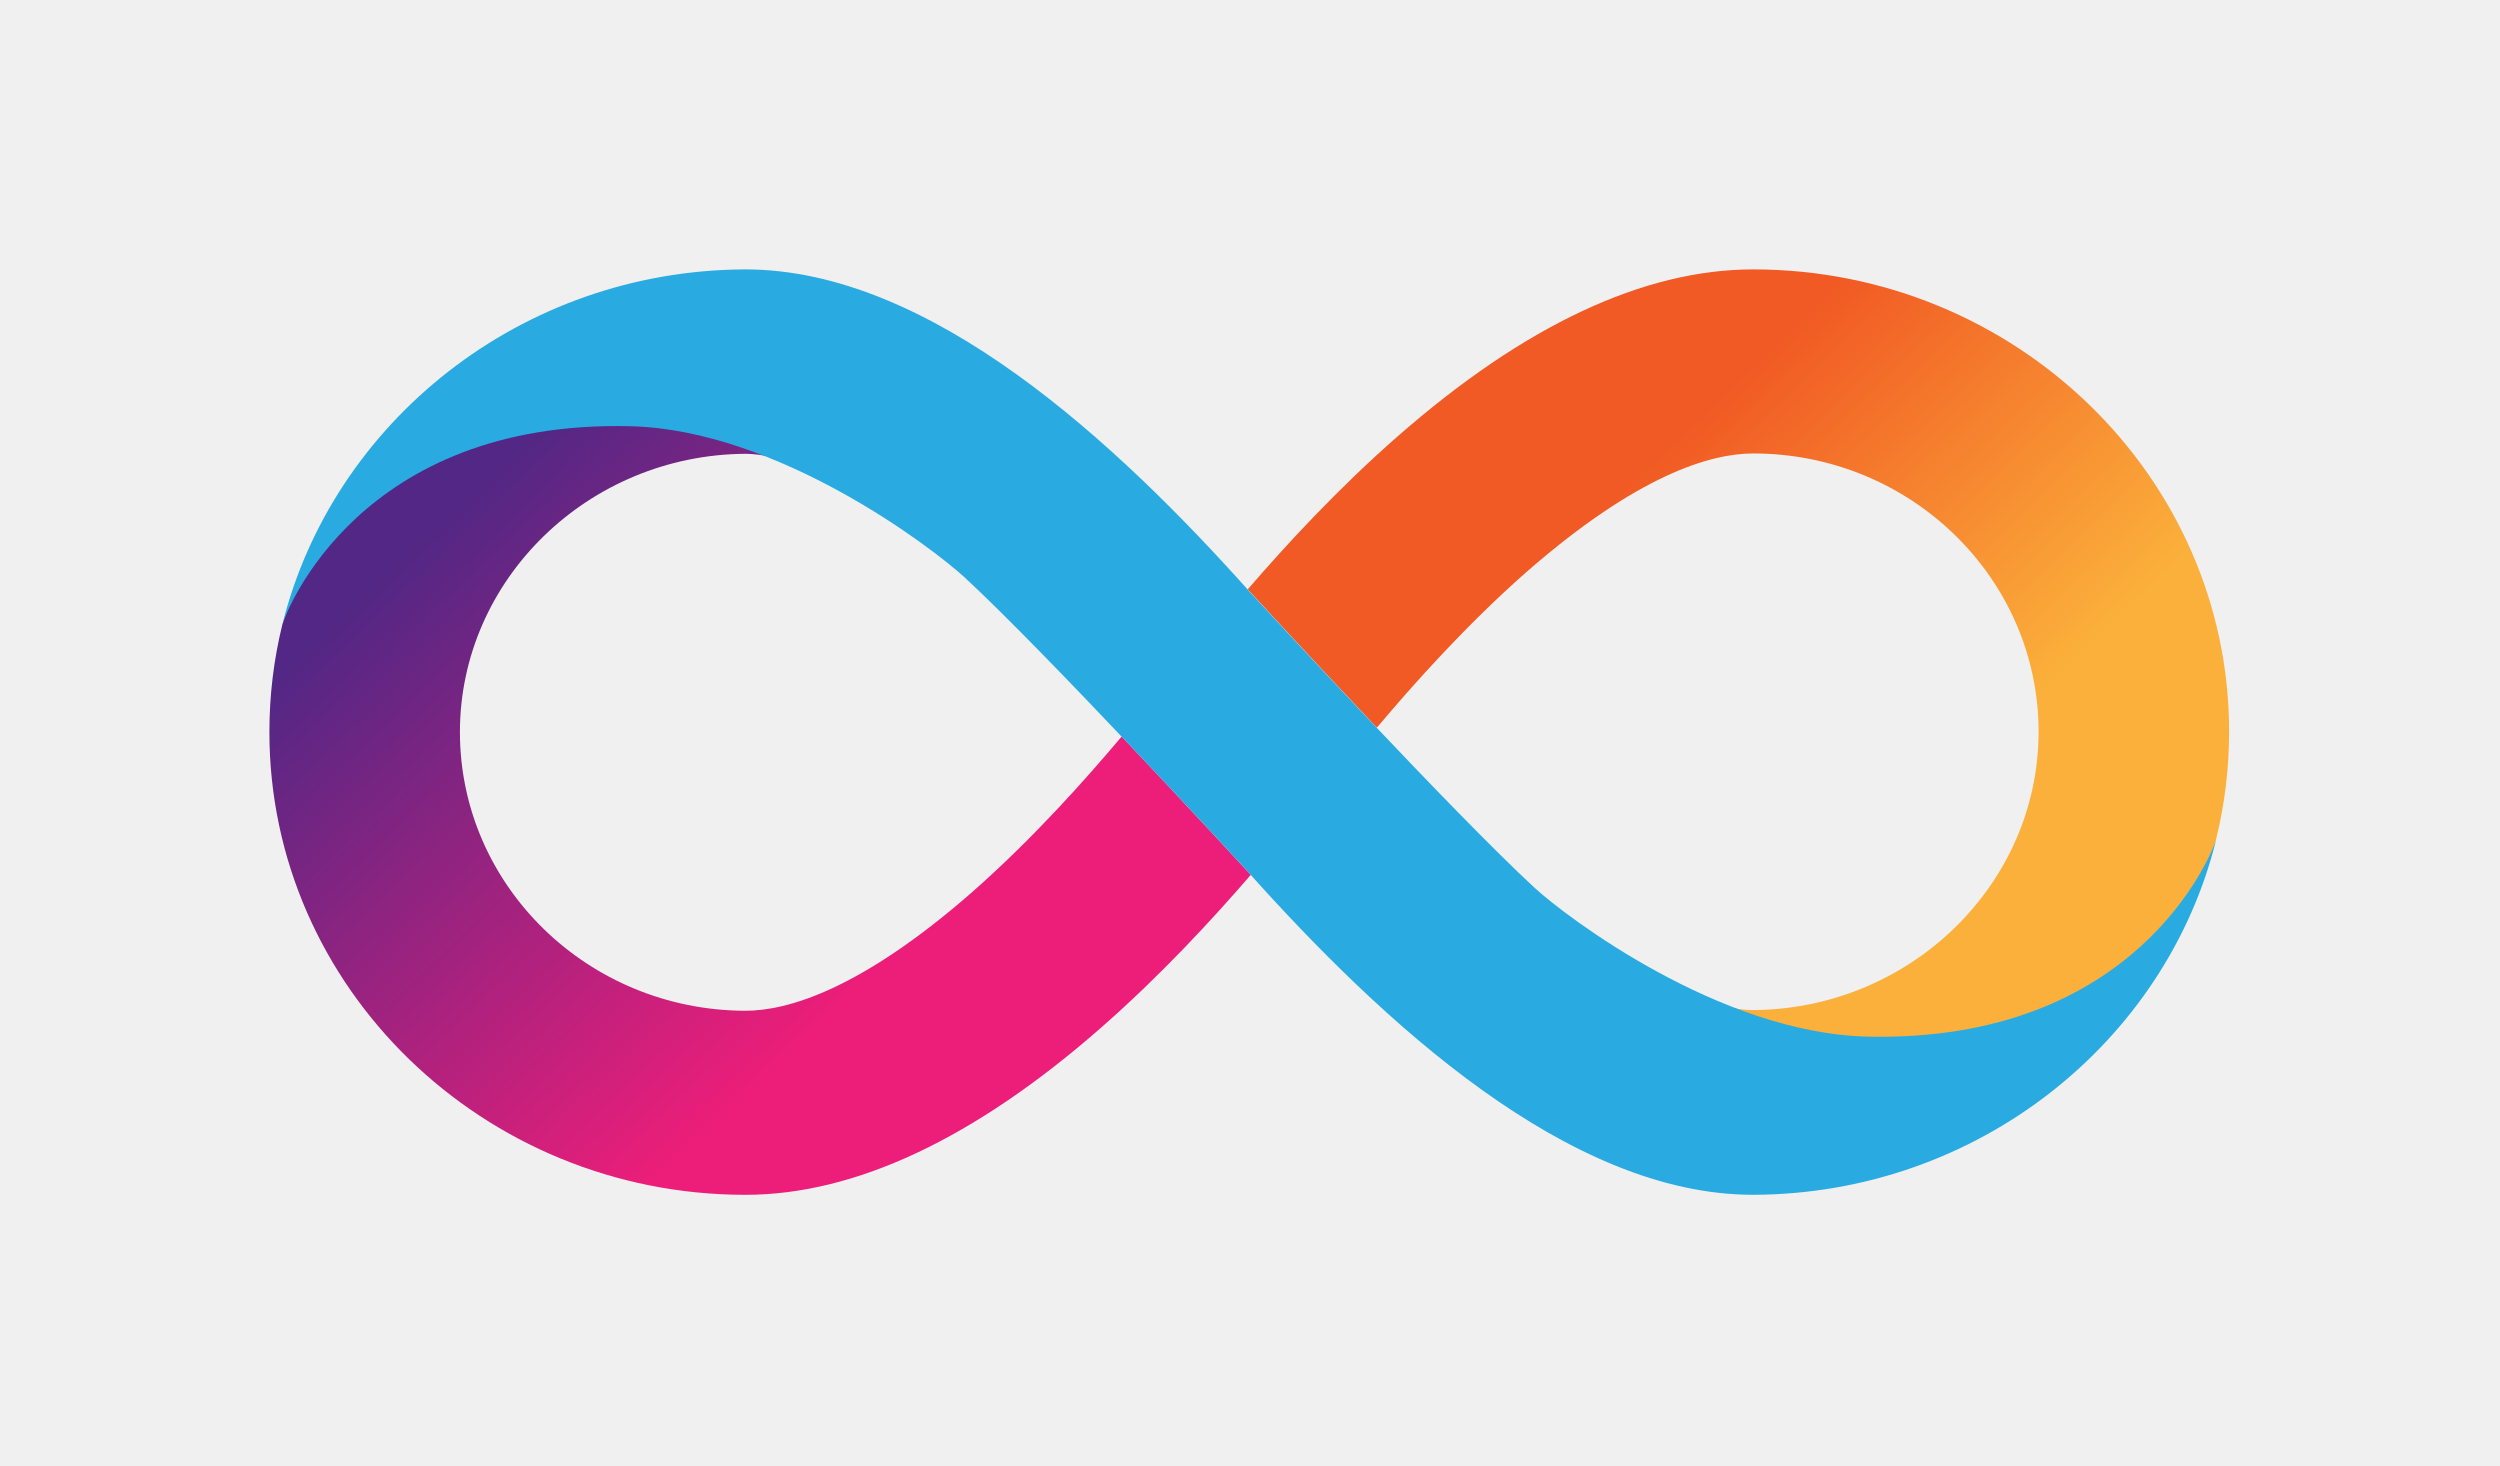
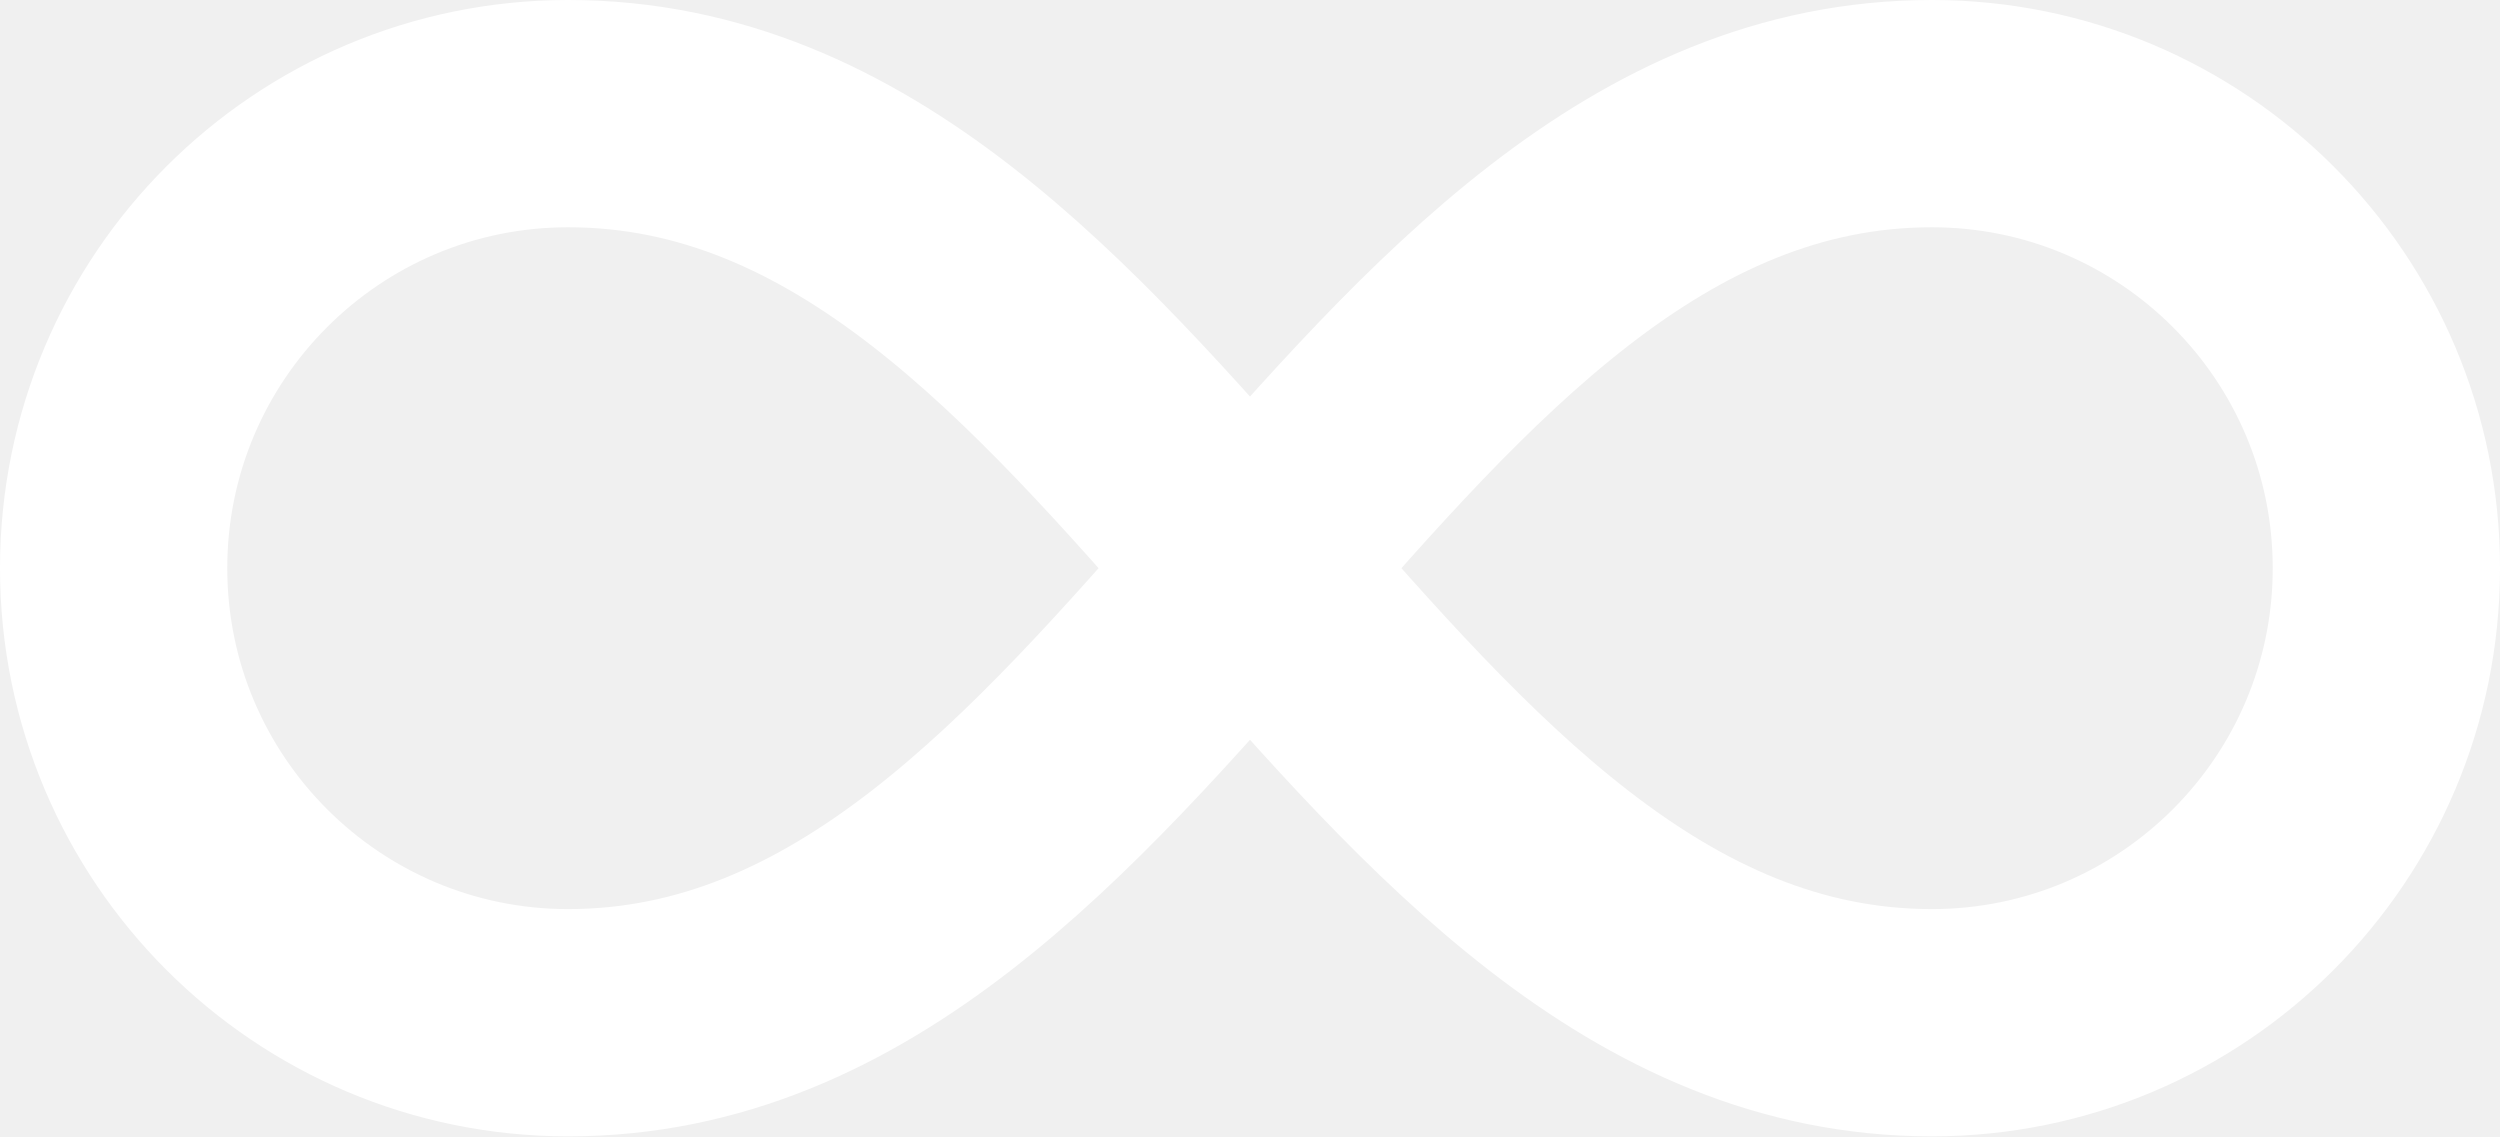
- <svg xmlns="http://www.w3.org/2000/svg" width="100%" height="100%" viewBox="-50 -50 464 272" version="1.1" xml:space="preserve" style="fill-rule:evenodd;clip-rule:evenodd;stroke-linejoin:round;stroke-miterlimit:2;">
-   <path d="M275.381,0c-20.334,0 -42.497,10.419 -65.925,30.942c-11.114,9.724 -20.712,20.143 -27.911,28.479l0.064,0.063l-0,-0.063c-0,-0 11.366,12.376 23.932,25.637c6.756,-8.02 16.481,-18.944 27.659,-28.795c20.838,-18.249 34.413,-22.101 42.181,-22.101c29.238,0 52.978,23.175 52.978,51.654c0,28.289 -23.806,51.465 -52.978,51.653c-1.328,-0 -3.031,-0.188 -5.178,-0.632c8.525,3.663 17.681,6.316 26.394,6.316c53.55,0 64.031,-34.92 64.725,-37.446c1.578,-6.378 2.4,-13.071 2.4,-19.954c-0,-47.234 -39.656,-85.753 -88.341,-85.753Z" style="fill:url(#_Linear1);fill-rule:nonzero;" />
-   <path d="M88.342,171.759c20.333,0 42.497,-10.422 65.924,-30.943c11.114,-9.725 20.712,-20.144 27.911,-28.479l-0.064,-0.063l0,0.063c0,0 -11.366,-12.376 -23.932,-25.637c-6.757,8.02 -16.481,18.944 -27.658,28.795c-20.838,18.249 -34.415,22.102 -42.181,22.102c-29.237,-0.066 -52.98,-23.239 -52.98,-51.718c-0,-28.289 23.806,-51.464 52.98,-51.653c1.325,-0 3.03,0.189 5.177,0.631c-8.524,-3.663 -17.681,-6.315 -26.395,-6.315c-53.547,0 -63.967,34.92 -64.724,37.383c-1.579,6.441 -2.4,13.071 -2.4,19.954c-0,47.358 39.656,85.88 88.342,85.88Z" style="fill:url(#_Linear2);fill-rule:nonzero;" />
-   <path d="M296.472,142.394c-27.406,-0.694 -55.885,-22.291 -61.694,-27.657c-15.028,-13.893 -49.696,-51.464 -52.412,-54.432c-25.384,-28.479 -59.799,-60.305 -94.024,-60.305l-0.127,-0c-41.55,0.189 -76.47,28.352 -85.815,65.925c0.694,-2.463 14.397,-38.078 64.661,-36.815c27.406,0.695 56.011,22.607 61.884,27.974c15.028,13.892 49.696,51.464 52.411,54.432c25.385,28.415 59.8,60.24 94.025,60.24l0.125,0c41.55,-0.187 76.535,-28.35 85.816,-65.923c-0.756,2.463 -14.522,37.761 -64.85,36.561Z" style="fill:#29abe2;fill-rule:nonzero;" />
-   <defs>
-     <linearGradient id="_Linear1" x1="0" y1="0" x2="1" y2="0" gradientUnits="userSpaceOnUse" gradientTransform="matrix(120.113,124.378,-124.378,120.113,229.394,11.325)">
-       <stop offset="0" style="stop-color:#f15a24;stop-opacity:1" />
-       <stop offset="0.21" style="stop-color:#f15a24;stop-opacity:1" />
-       <stop offset="0.68" style="stop-color:#fbb03b;stop-opacity:1" />
-       <stop offset="1" style="stop-color:#fbb03b;stop-opacity:1" />
-     </linearGradient>
-     <linearGradient id="_Linear2" x1="0" y1="0" x2="1" y2="0" gradientUnits="userSpaceOnUse" gradientTransform="matrix(-120.111,-124.38,124.38,-120.111,134.328,160.434)">
-       <stop offset="0" style="stop-color:#ed1e79;stop-opacity:1" />
-       <stop offset="0.21" style="stop-color:#ed1e79;stop-opacity:1" />
-       <stop offset="0.89" style="stop-color:#522785;stop-opacity:1" />
-       <stop offset="1" style="stop-color:#522785;stop-opacity:1" />
-     </linearGradient>
-   </defs>
+ <svg xmlns="http://www.w3.org/2000/svg" width="22" height="10" fill="none">
+   <path stroke="#fff" stroke-linecap="round" stroke-linejoin="round" stroke-width="2" d="M5 9c5 0 7-8 12-8a4 4 0 1 1 0 8c-5 0-7-8-12-8a4 4 0 0 0 0 8Z" />
</svg>
